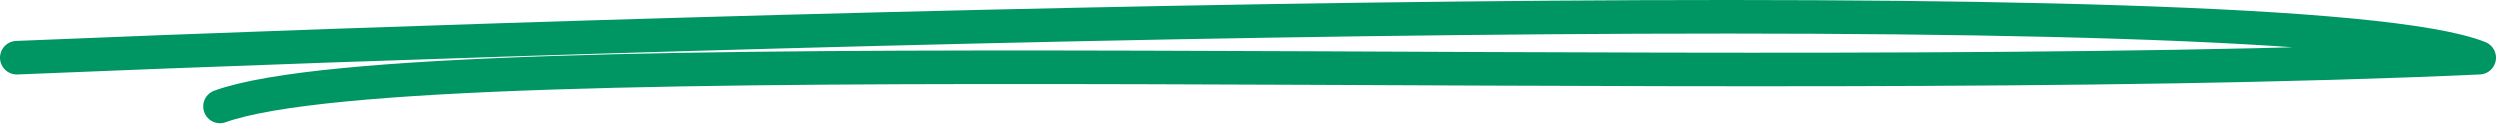
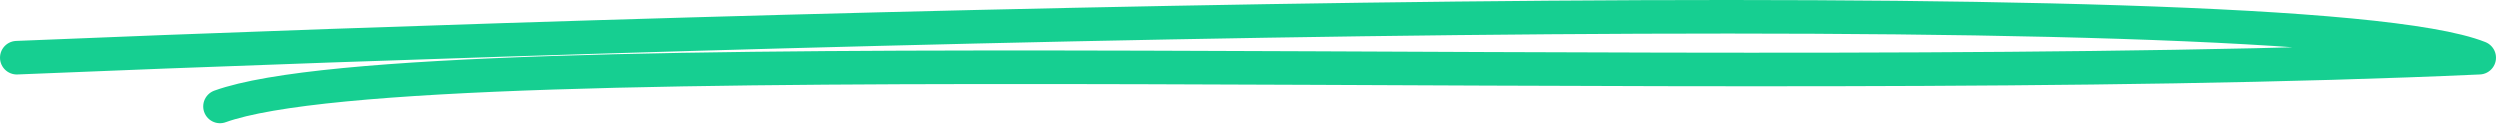
<svg xmlns="http://www.w3.org/2000/svg" width="447" height="23" viewBox="0 0 447 23" fill="none">
-   <path d="M3 10.315C135.869 4.795 409.942 -2.933 443.284 10.315C308.634 16.416 75.668 5.957 39.334 19.03" stroke="#009664" stroke-width="6" stroke-linecap="round" stroke-linejoin="round" />
+   <path d="M3 10.315C135.869 4.795 409.942 -2.933 443.284 10.315C308.634 16.416 75.668 5.957 39.334 19.03" stroke="#16CF91" stroke-width="6" stroke-linecap="round" stroke-linejoin="round" />
</svg>
